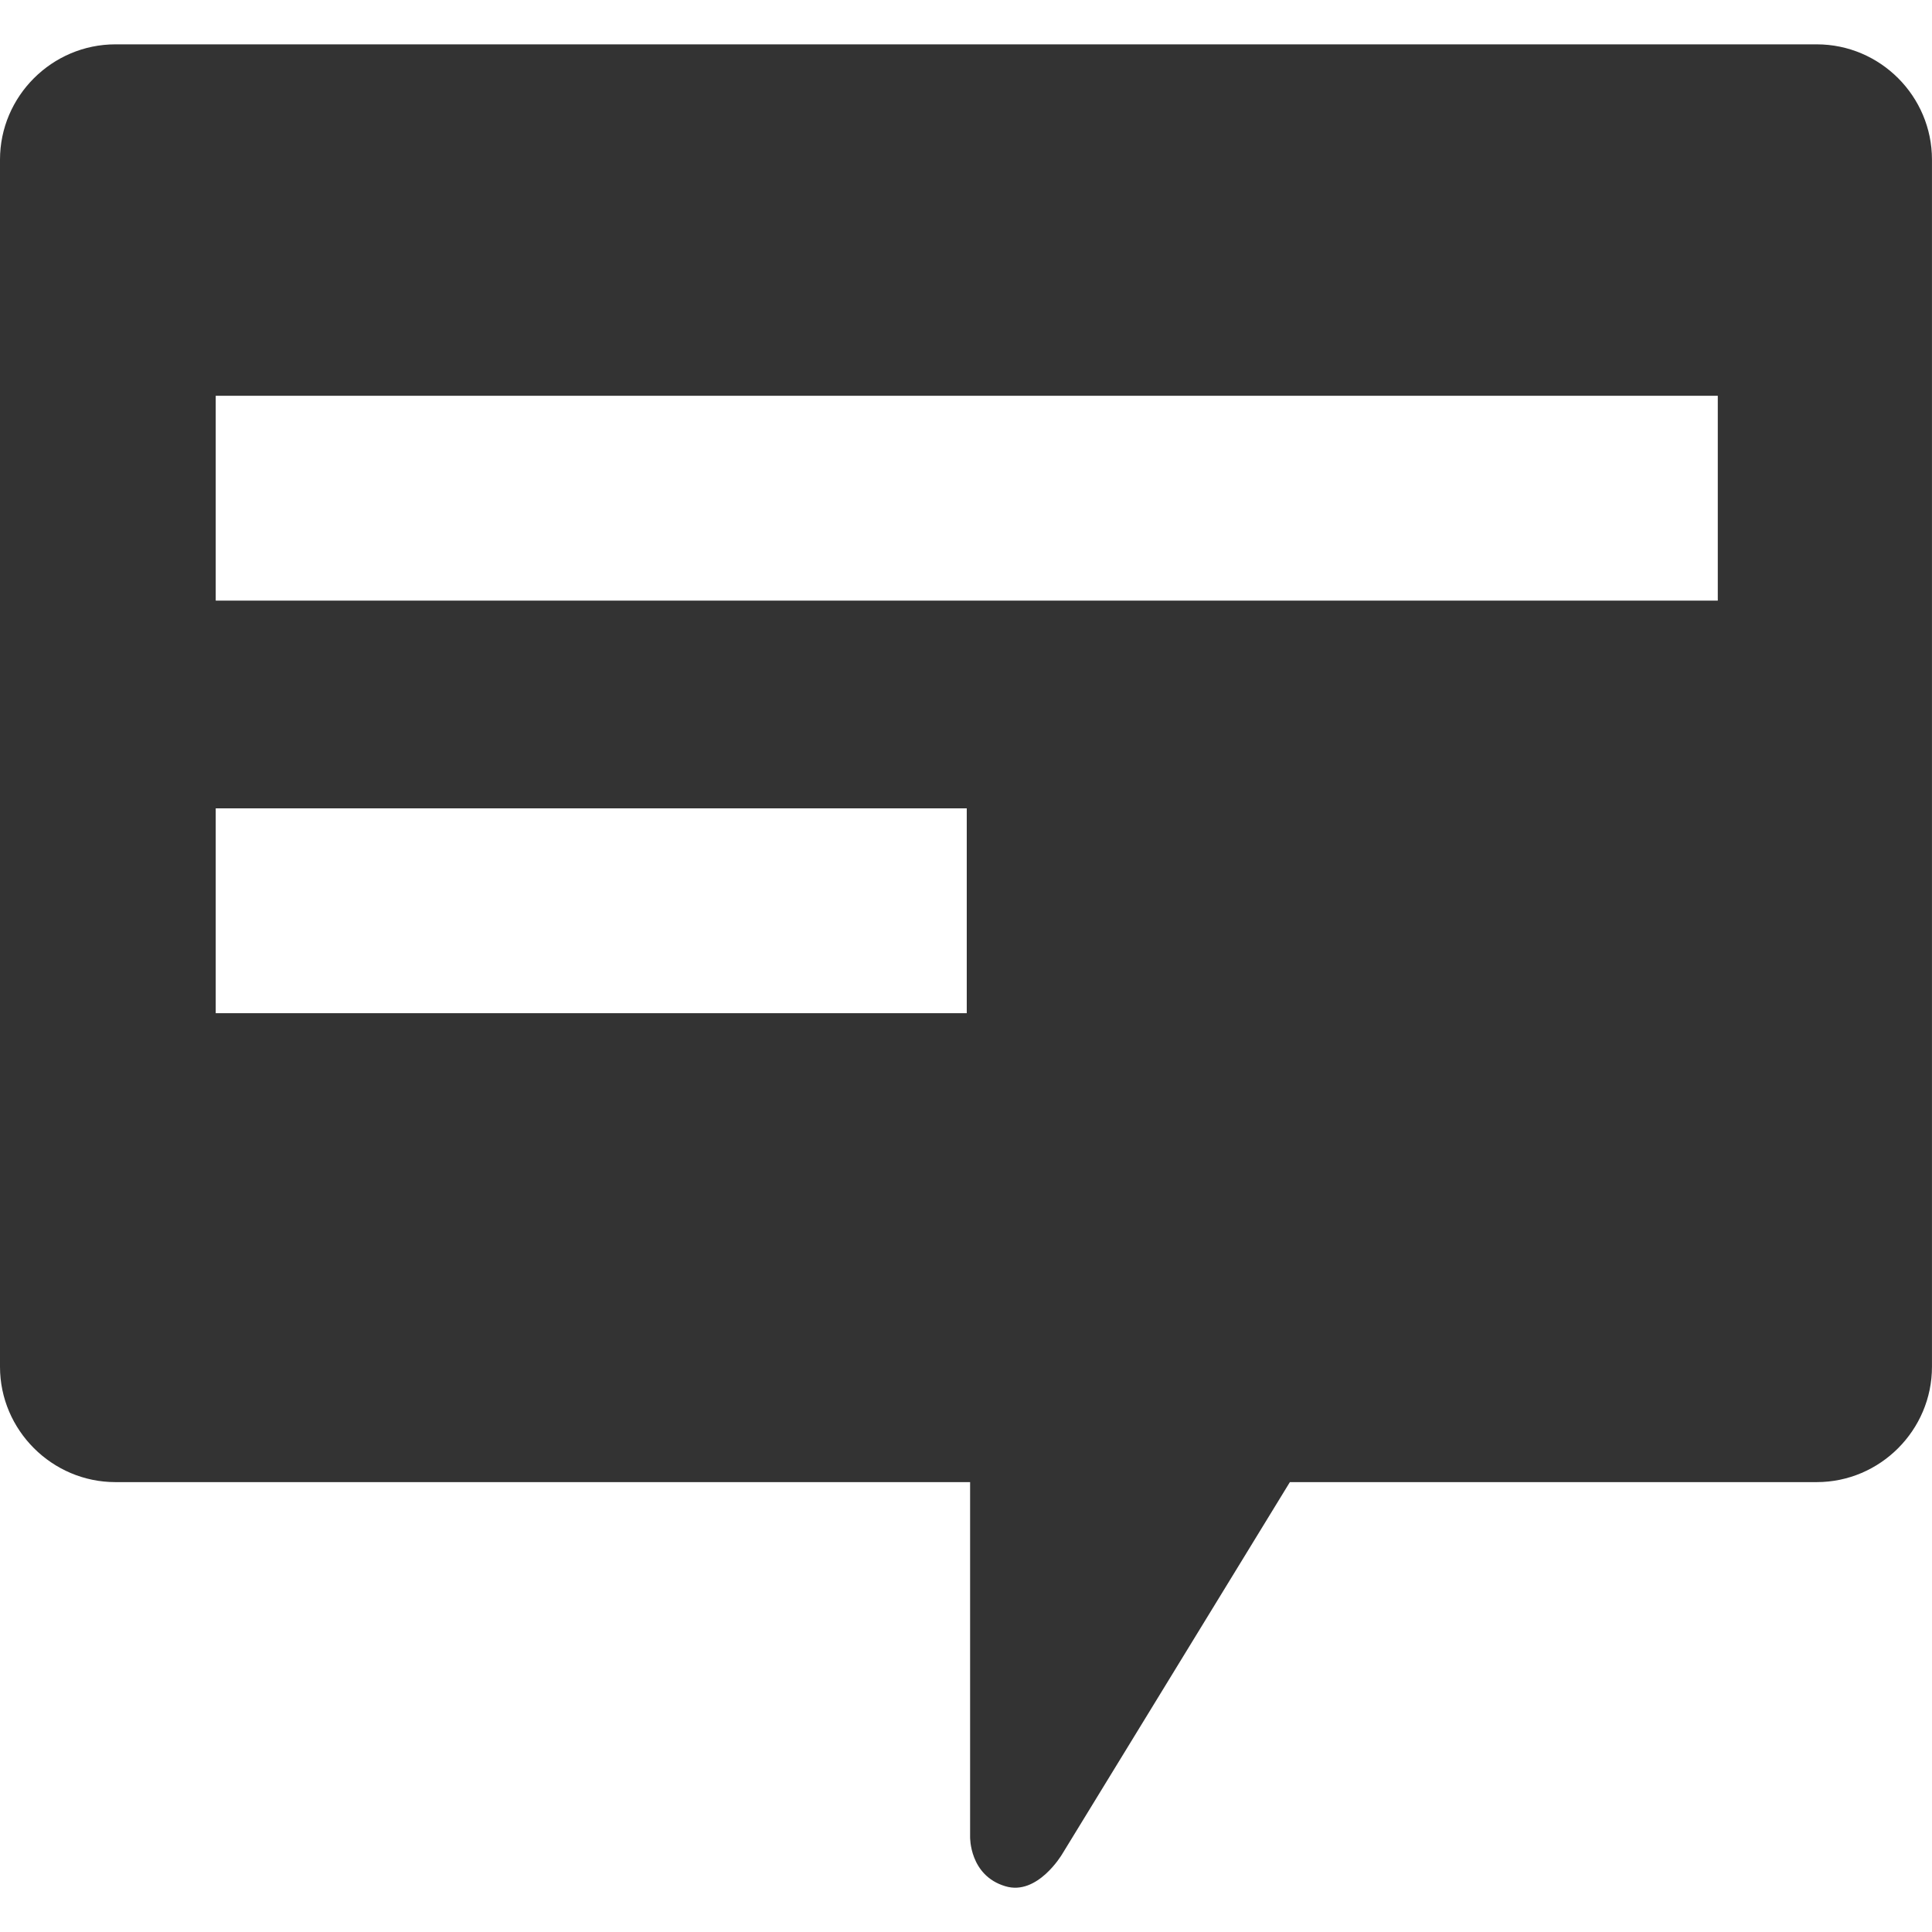
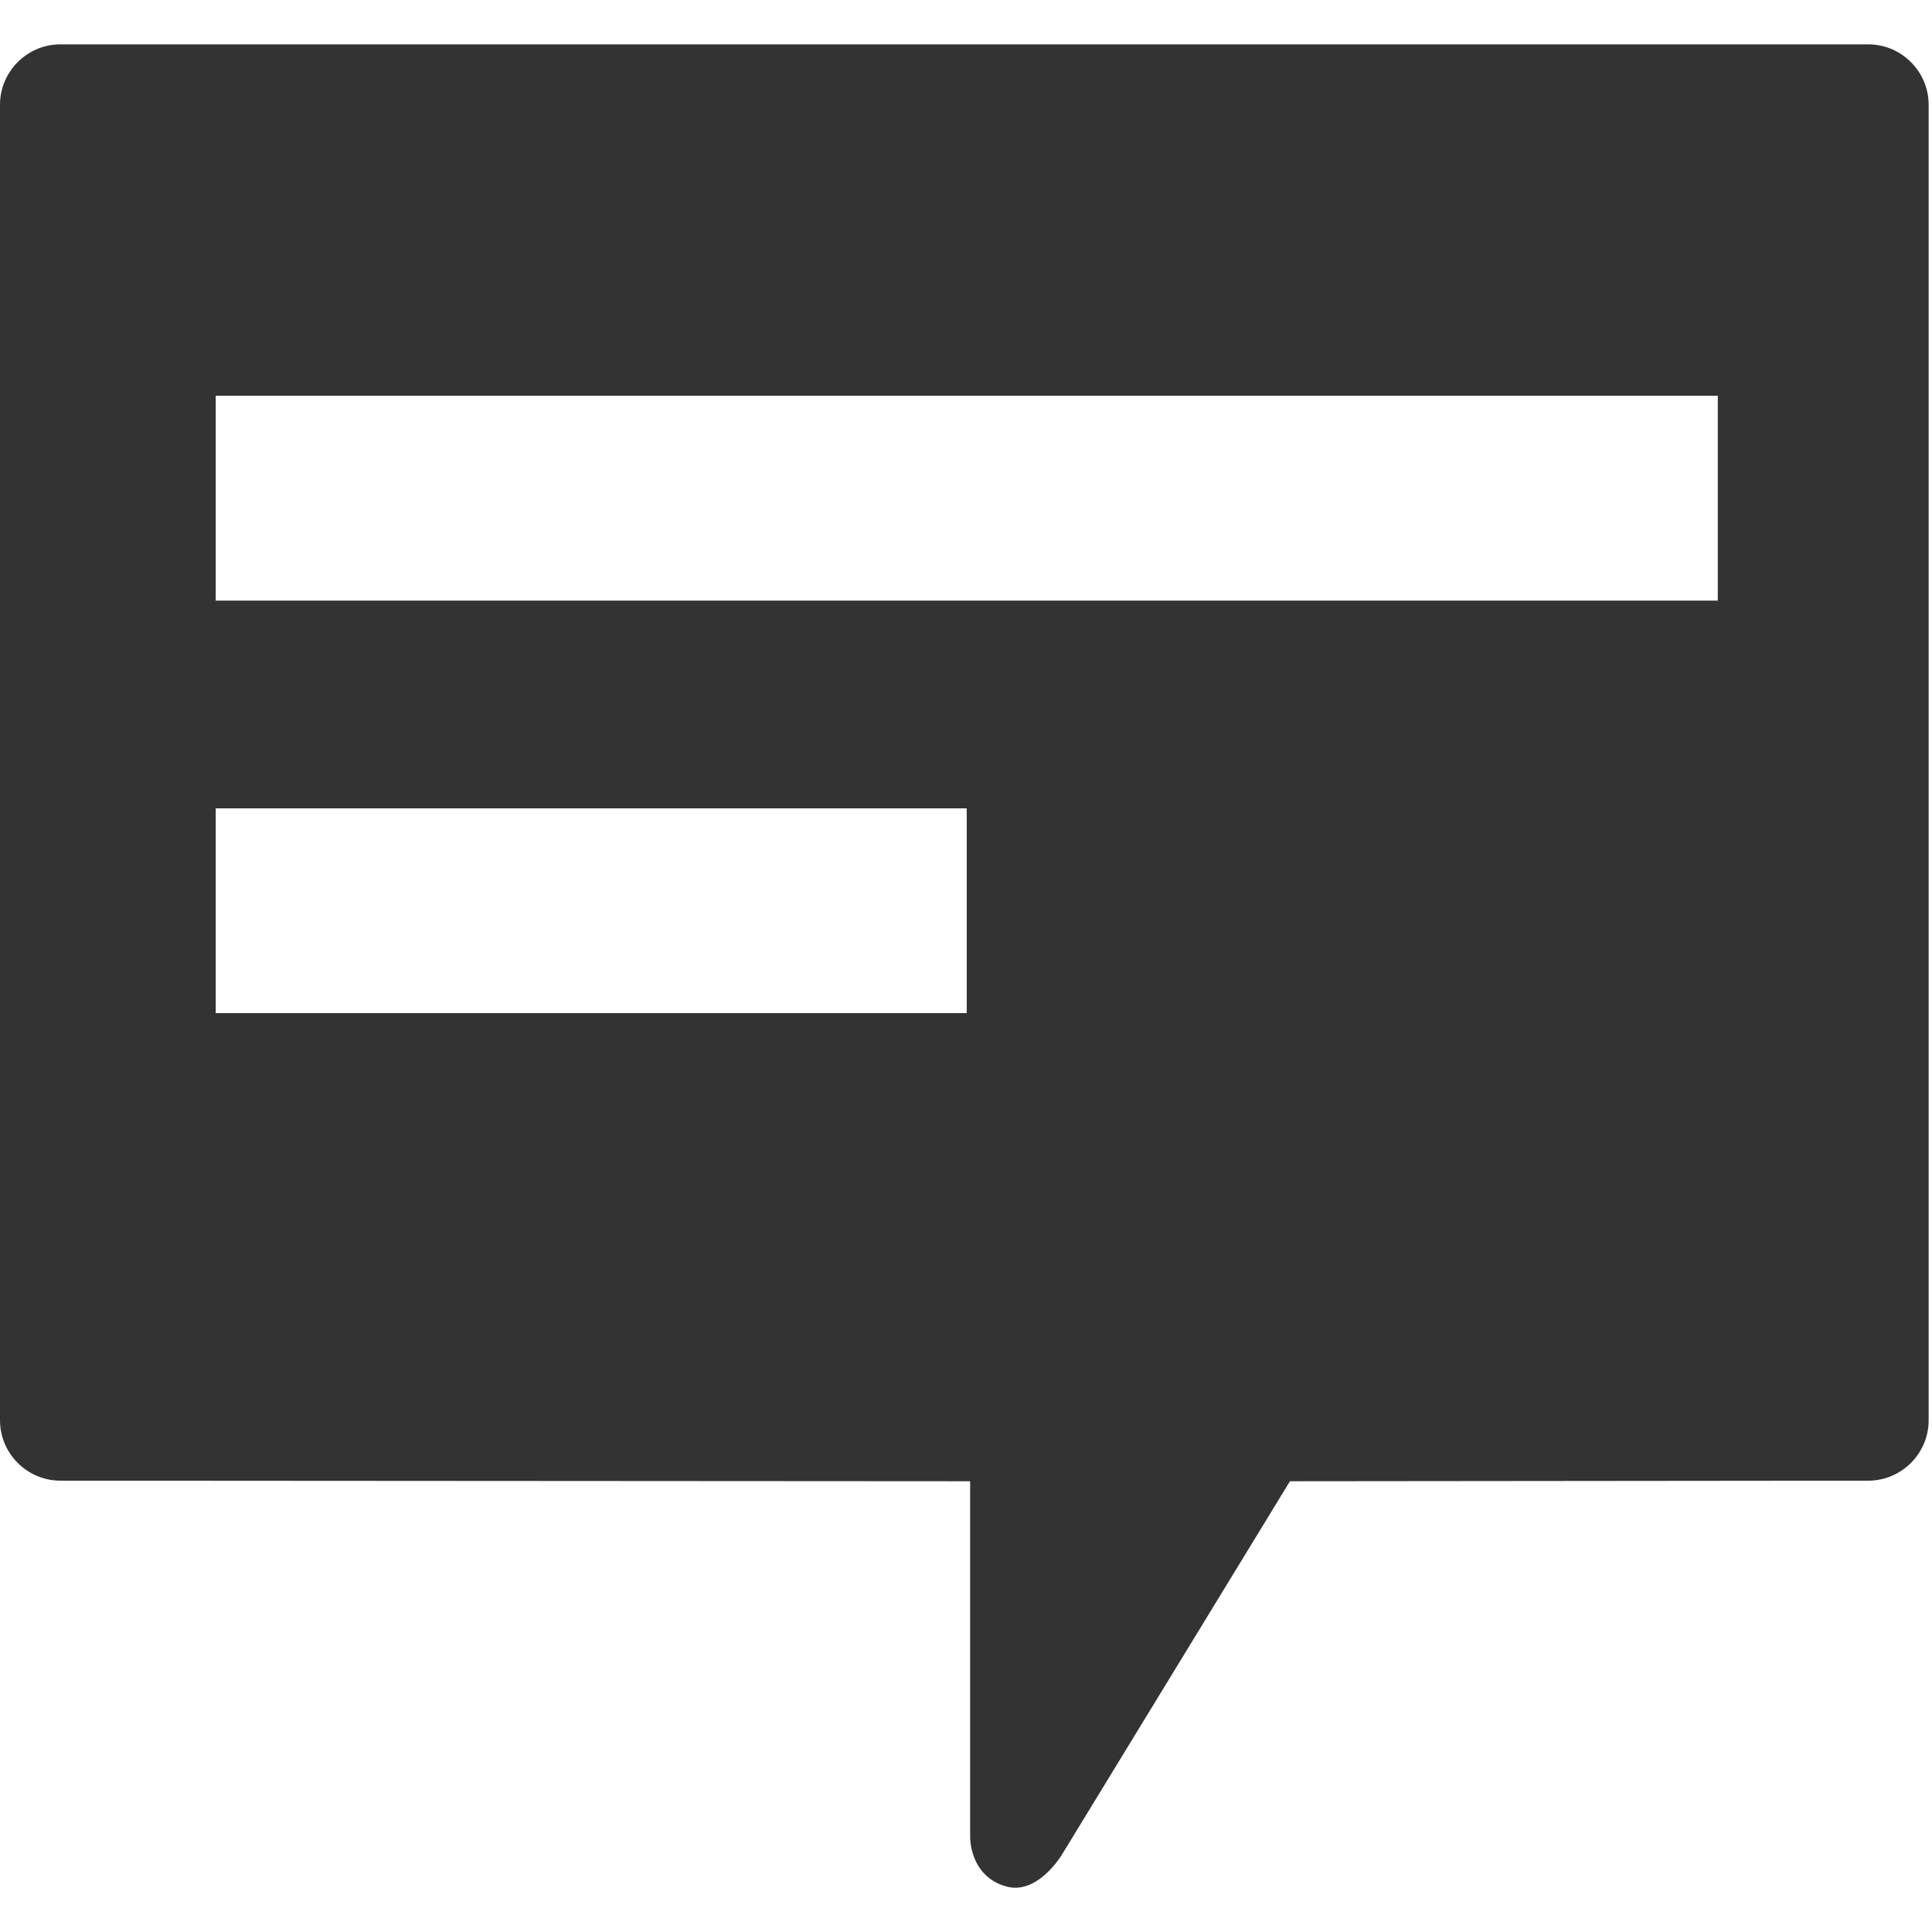
<svg xmlns="http://www.w3.org/2000/svg" version="1.1" id="icon-m-content-chat-layer" x="0px" y="0px" width="64px" height="64px" viewBox="0 0 64 64" style="enable-background:new 0 0 64 64;" xml:space="preserve">
  <g id="icon-m-content-chat">
    <rect style="fill:none;" width="64" height="64" />
-     <path style="fill:#333333;" d="M60.181,1.469H3.823C1.723,1.469,0,3.188,0,5.289v39.988c0,2.096,1.723,3.82,3.823,3.82h28.313   v11.754c0,0-0.028,1.279,1.168,1.633c1.065,0.324,1.88-1.061,1.88-1.061l7.545-12.326h17.451c2.105,0,3.819-1.725,3.819-3.82V5.289   C64,3.188,62.286,1.469,60.181,1.469z M32.024,33.563H7.146v-6.785h24.879V33.563z M56.903,19.896H7.146v-6.785h49.758V19.896z" />
+     <path style="fill:#333333;" d="M63.889,3.469c0-1.1-0.9-2-2-2H2c-1.1,0-2,0.9-2,2v43.58c0,1.1,0.9,2,2,2l30.137,0.019v11.785   c0,0-0.028,1.278,1.168,1.631c1.065,0.326,1.881-1.06,1.881-1.06l7.545-12.356l19.158-0.019c1.1,0,2-0.9,2-2V3.469z M32.024,33.562   H7.146v-6.785h24.878V33.562z M7.146,19.896v-6.785h49.758v6.785H7.146z" />
  </g>
</svg>
